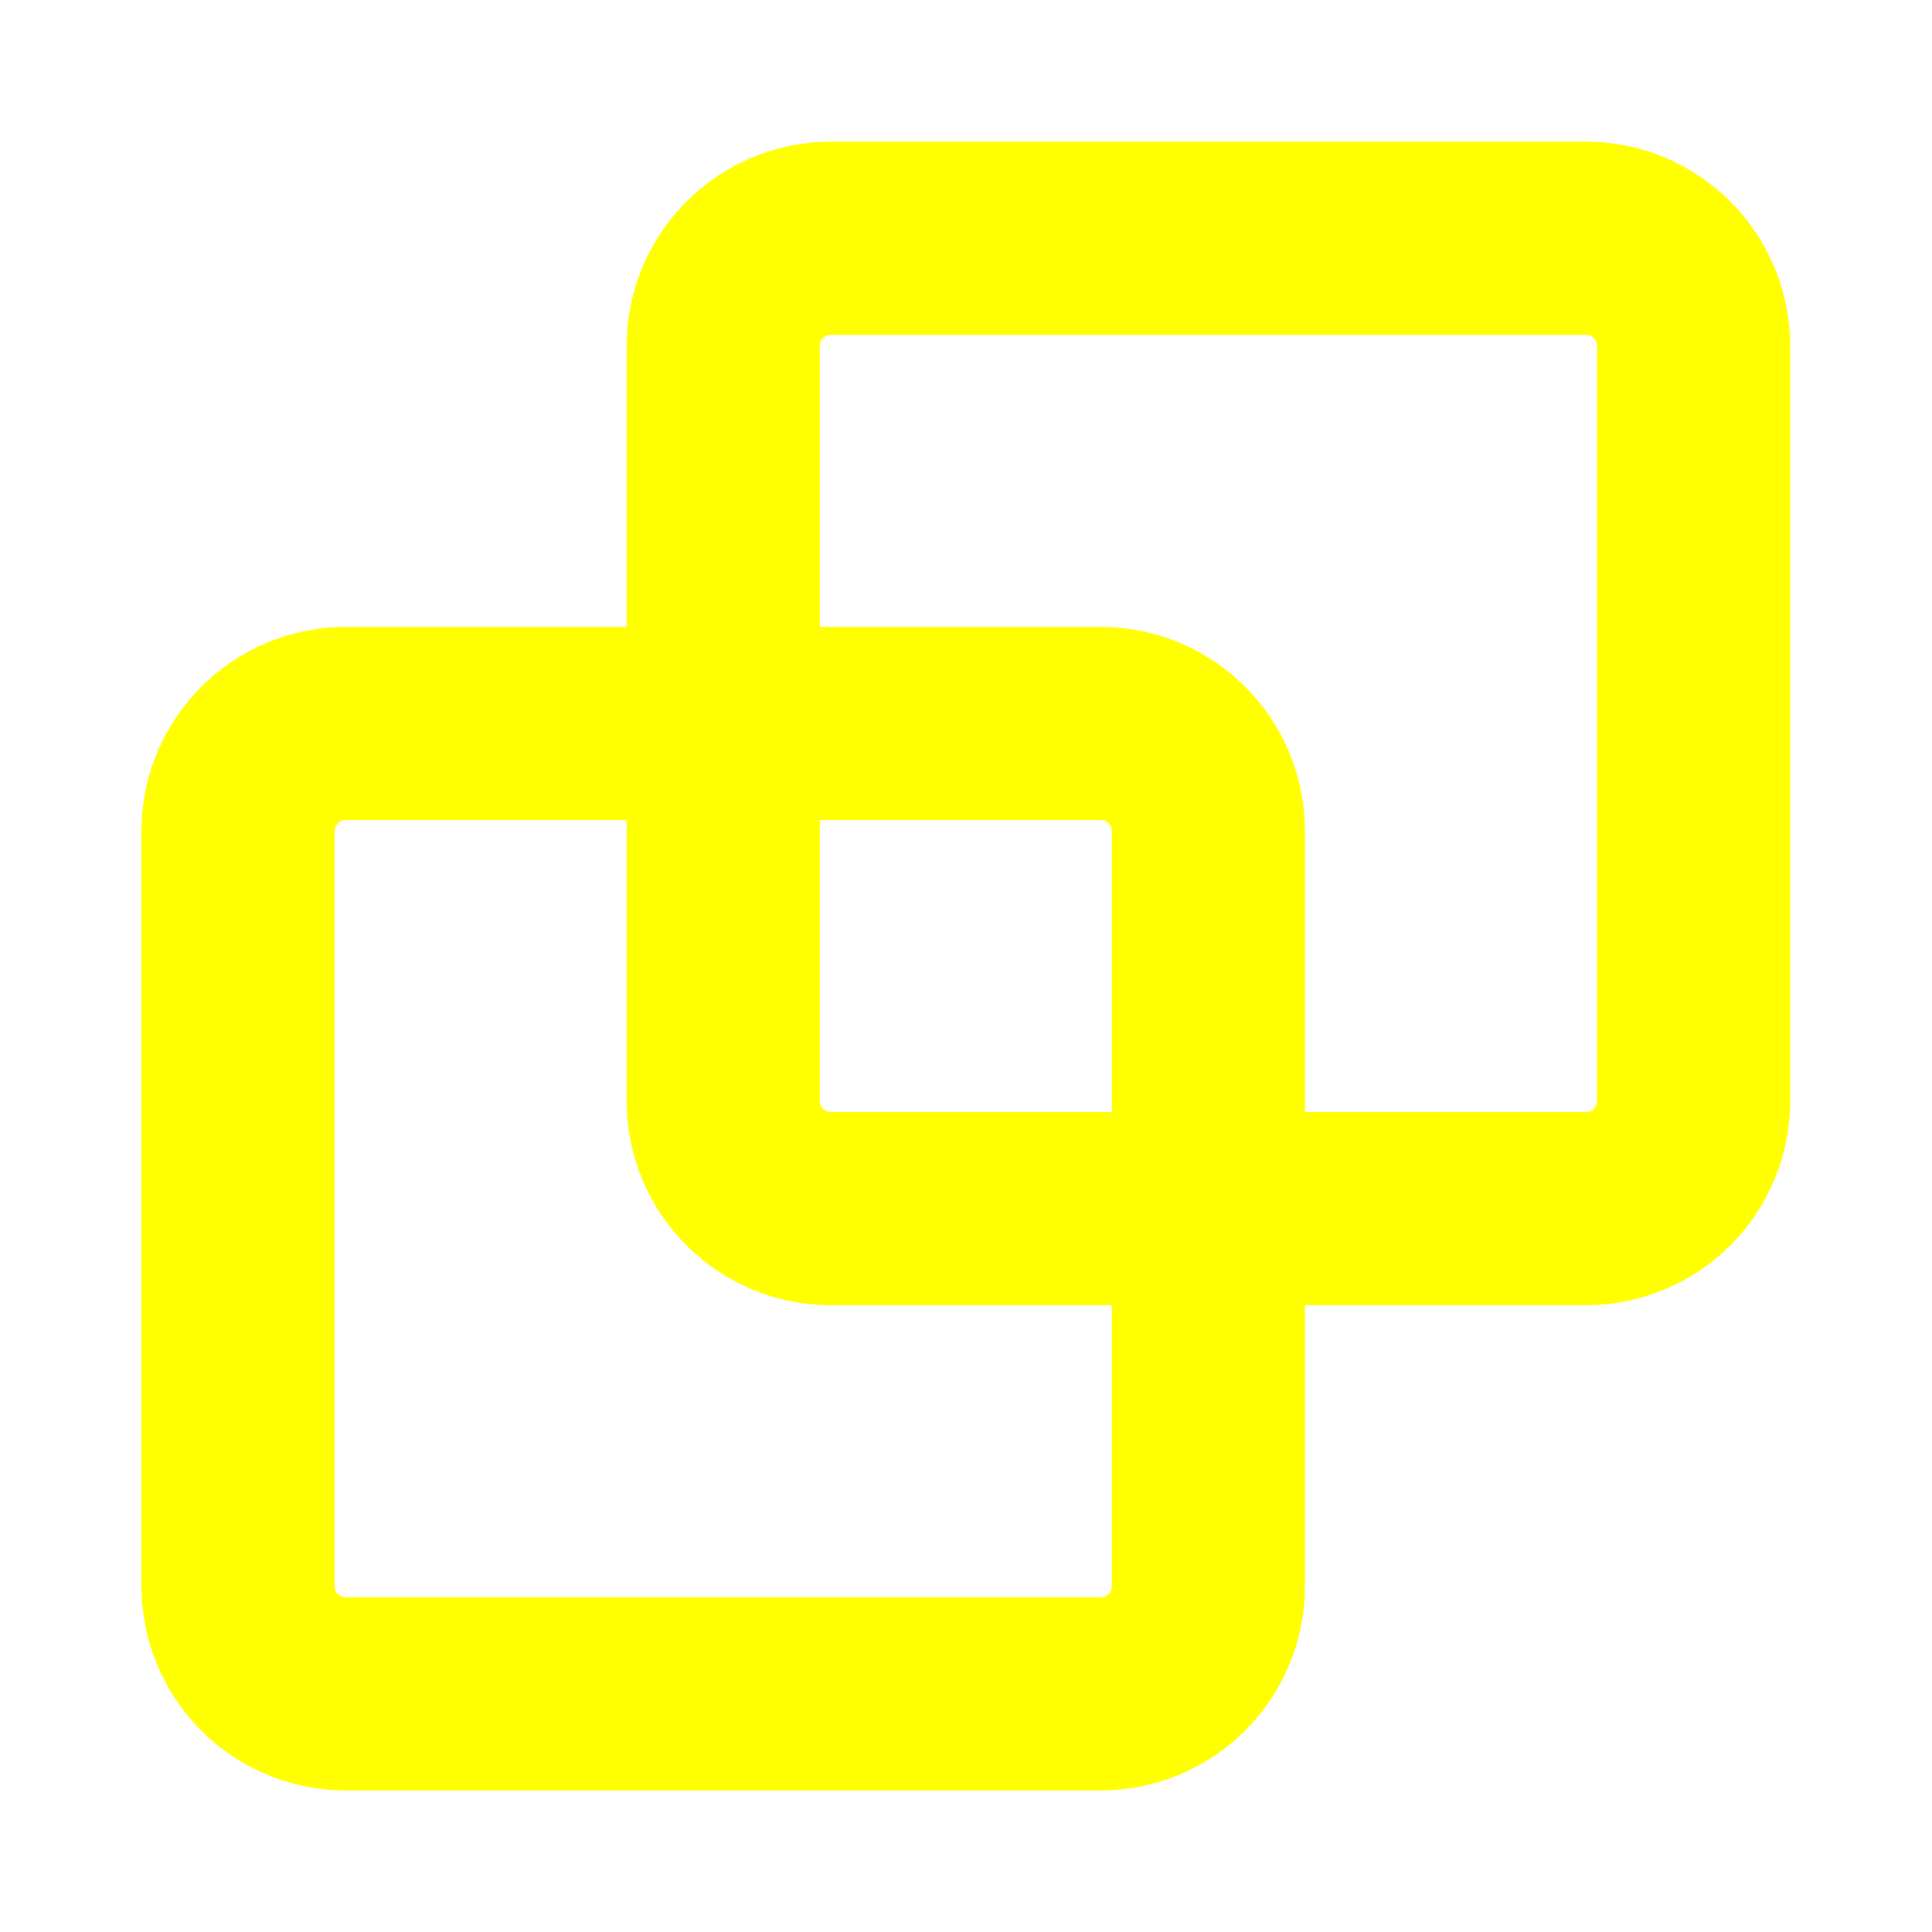
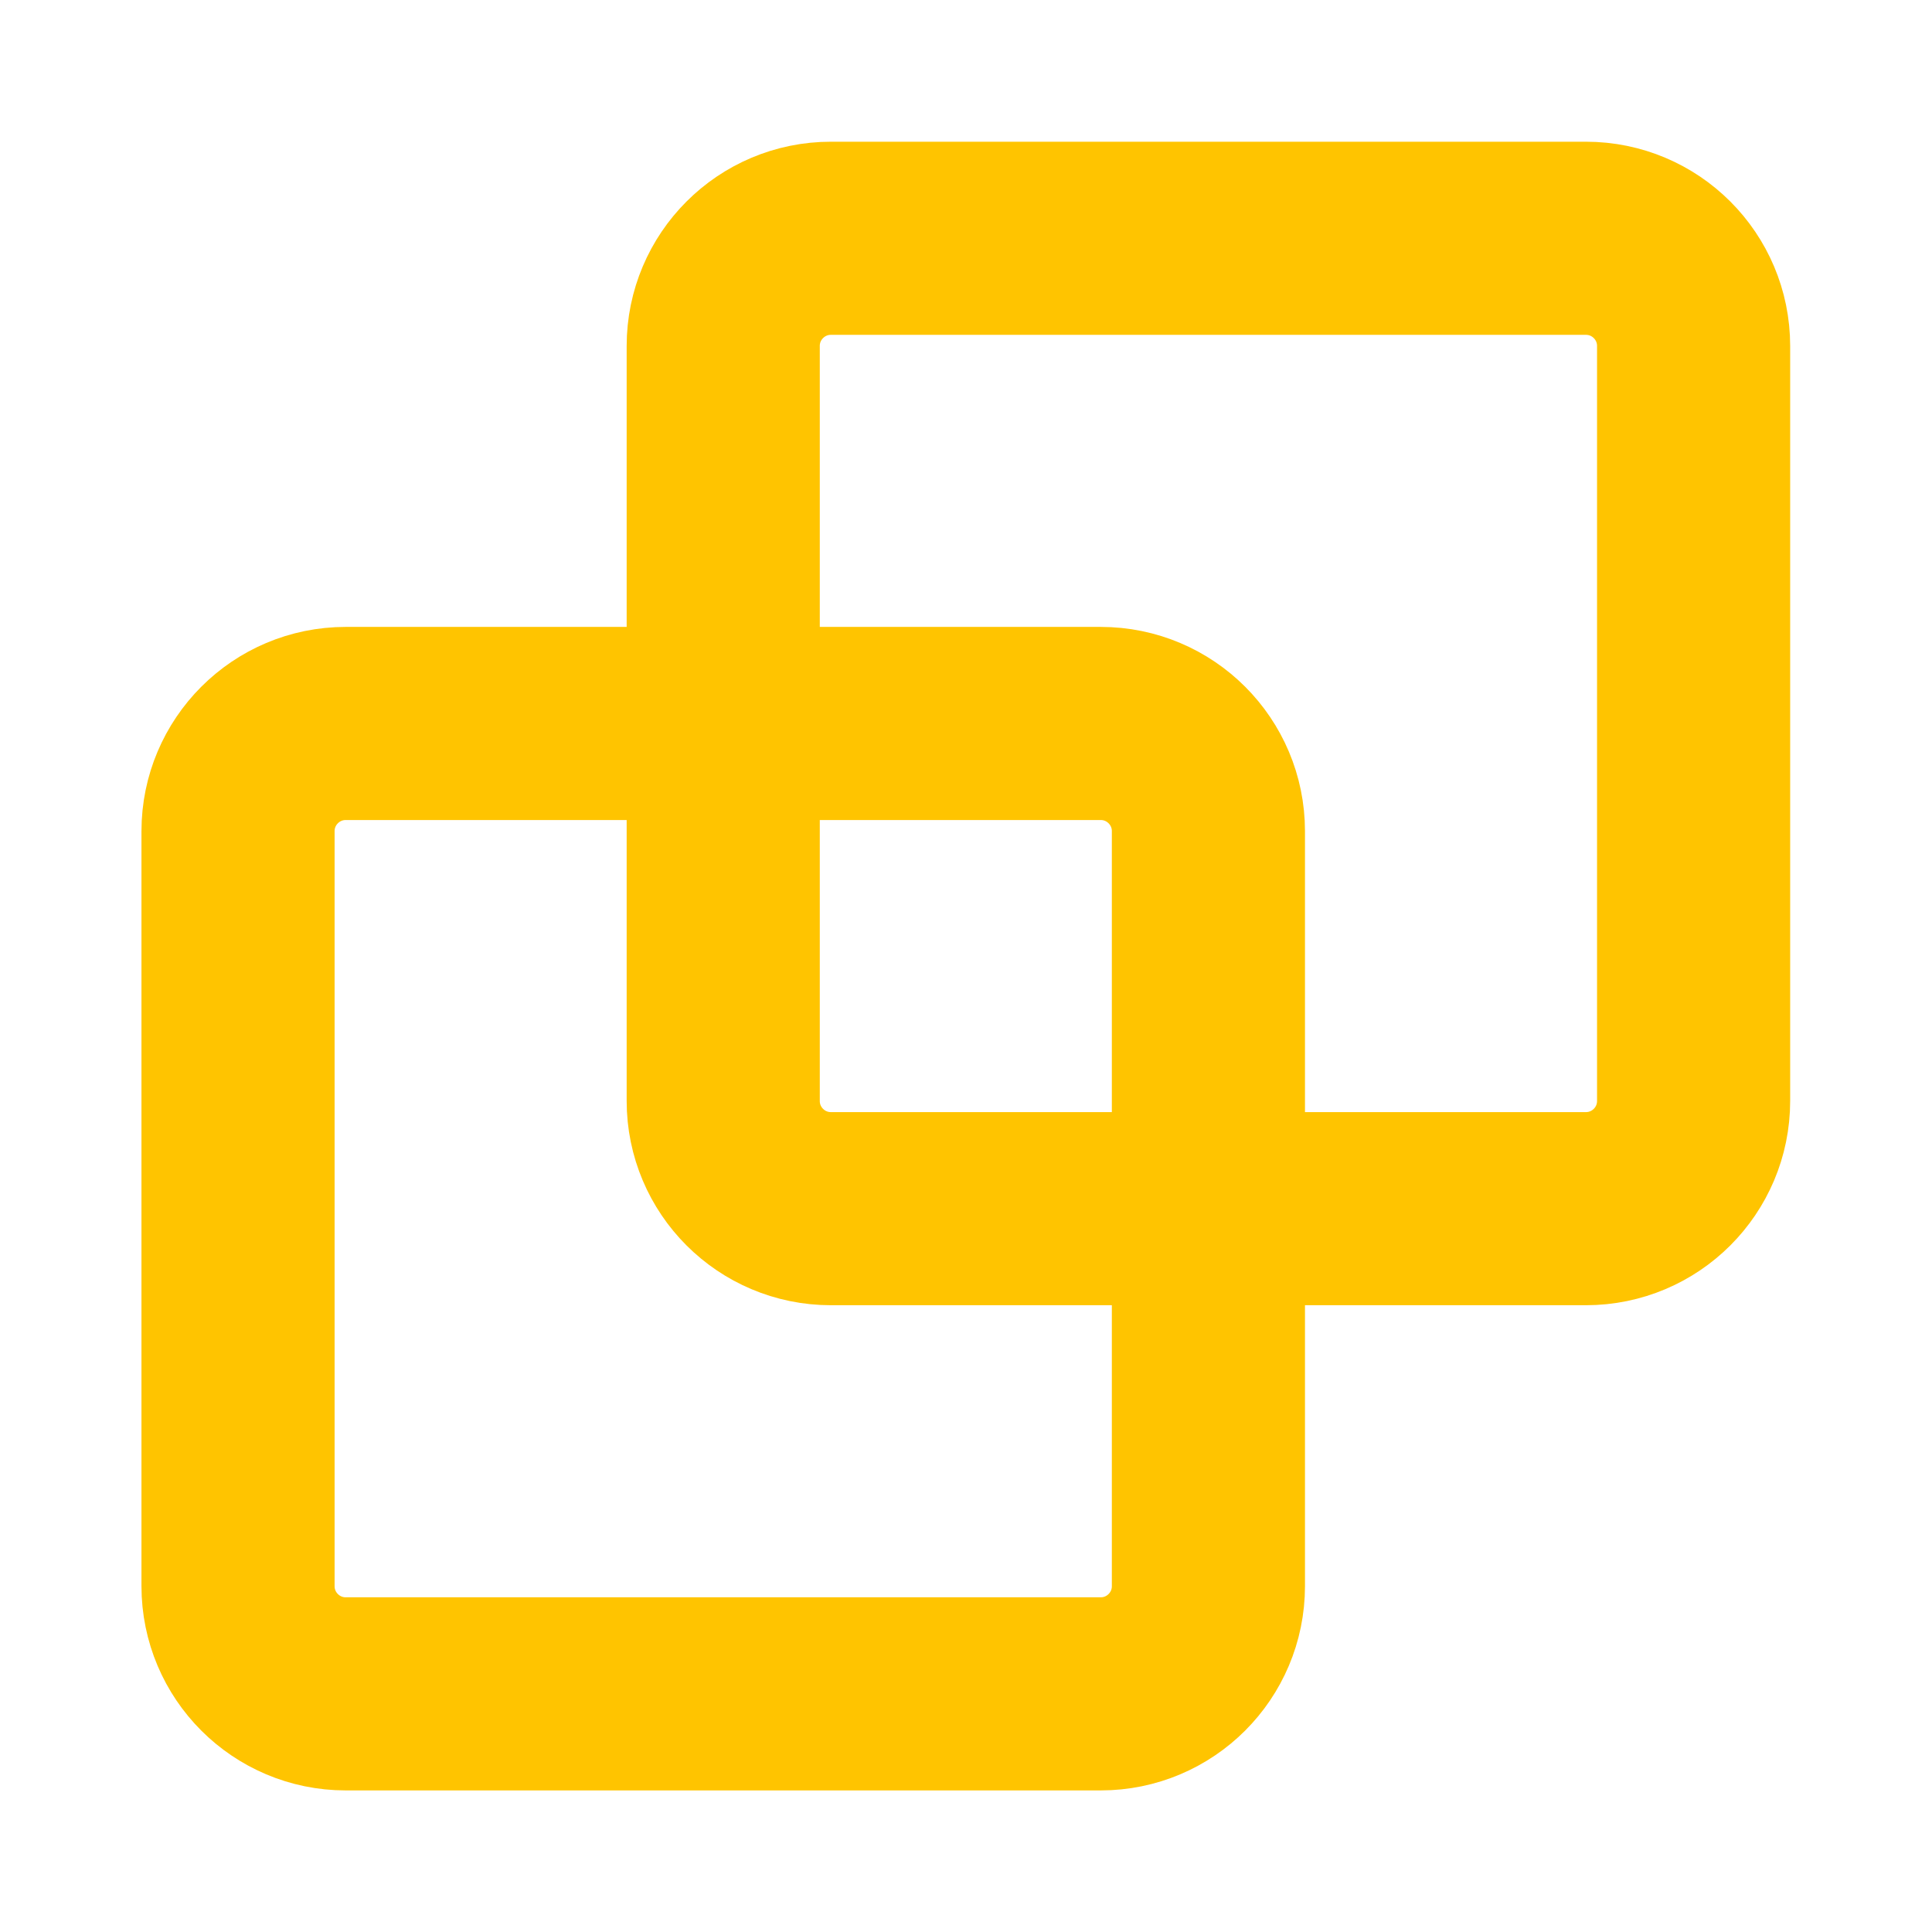
<svg xmlns="http://www.w3.org/2000/svg" width="20" height="20" viewBox="0 0 5.292 5.292" version="1.1" id="svg8">
  <defs id="defs2" />
  <g id="layer1" transform="translate(0,-291.7083)">
    <g id="g847" transform="matrix(0.05207439,0,0,0.05207453,-0.9012516,282.412)">
      <g id="g851">
        <g id="g1059" transform="matrix(1.998622,0,0,1.998619,17.32448,-313.5231)">
          <path style="opacity:1;fill:none;fill-opacity:0.494;stroke:#ffffff00;stroke-width:0.07;stroke-linecap:round;stroke-linejoin:round;stroke-miterlimit:4;stroke-dasharray:none;stroke-dashoffset:0;stroke-opacity:1;paint-order:stroke fill markers" d="M 25.4,271.6 -8.0000008e-7,246.2 H 50.8 Z" id="path883" />
          <path id="path880" d="m 25.4,271.6 25.4,25.4 H 0 Z" style="opacity:1;fill:none;fill-opacity:0.494;stroke:#ffffff00;stroke-width:0.07;stroke-linecap:round;stroke-linejoin:round;stroke-miterlimit:4;stroke-dasharray:none;stroke-dashoffset:0;stroke-opacity:1;paint-order:stroke fill markers" />
          <rect ry="5.053" y="253.849" x="7.649" height="35.529" width="35.529" id="rect870" style="opacity:1;fill:none;fill-opacity:0.494;stroke:#ffffff00;stroke-width:0.062;stroke-linecap:round;stroke-linejoin:round;stroke-miterlimit:4;stroke-dasharray:none;stroke-dashoffset:0;stroke-opacity:1;paint-order:stroke fill markers" />
          <circle r="25.397" cy="271.6" cx="25.4" id="path872" style="opacity:1;fill:none;fill-opacity:0.494;stroke:#ffffff00;stroke-width:0.076;stroke-linecap:round;stroke-linejoin:round;stroke-miterlimit:4;stroke-dasharray:none;stroke-dashoffset:0;stroke-opacity:1;paint-order:stroke fill markers" />
          <circle transform="rotate(-45)" cx="-174.09" cy="210.011" r="12.656" id="path876" style="opacity:1;fill:none;fill-opacity:0.494;stroke:#ffffff00;stroke-width:0.074;stroke-linecap:round;stroke-linejoin:round;stroke-miterlimit:4;stroke-dasharray:none;stroke-dashoffset:0;stroke-opacity:1;paint-order:stroke fill markers" />
          <path id="path904" d="m 25.4,271.6 -25.4,25.4 v -50.8 z" style="opacity:1;fill:none;fill-opacity:0.494;stroke:#ffffff00;stroke-width:0.07;stroke-linecap:round;stroke-linejoin:round;stroke-miterlimit:4;stroke-dasharray:none;stroke-dashoffset:0;stroke-opacity:1;paint-order:stroke fill markers" />
          <path style="opacity:1;fill:none;fill-opacity:0.494;stroke:#ffffff00;stroke-width:0.07;stroke-linecap:round;stroke-linejoin:round;stroke-miterlimit:4;stroke-dasharray:none;stroke-dashoffset:0;stroke-opacity:1;paint-order:stroke fill markers" d="m 25.4,271.6 25.4,-25.4 v 50.8 z" id="path906" />
          <rect ry="5.051" y="256.393" x="2.566" height="30.44" width="45.694" id="rect837" style="opacity:1;fill:none;fill-opacity:0.494;stroke:#ffffff00;stroke-width:0.066;stroke-linecap:round;stroke-linejoin:round;stroke-miterlimit:4;stroke-dasharray:none;stroke-dashoffset:0;stroke-opacity:1;paint-order:stroke fill markers" />
          <rect style="opacity:1;fill:none;fill-opacity:0.494;stroke:#ffffff00;stroke-width:0.066;stroke-linecap:round;stroke-linejoin:round;stroke-miterlimit:4;stroke-dasharray:none;stroke-dashoffset:0;stroke-opacity:1;paint-order:stroke fill markers" id="rect831" width="45.694" height="30.441" x="248.766" y="-40.633" ry="5.051" transform="rotate(90)" />
        </g>
      </g>
    </g>
    <path style="opacity:1;fill:#ffc107;fill-opacity:1;stroke:none;stroke-width:0.386;stroke-miterlimit:4;stroke-dasharray:none;stroke-opacity:1" d="m 50.206,401.677 c 110.217,0.713 55.109,0.356 0,0 z" id="rect997" />
-     <rect style="opacity:1;fill:none;fill-opacity:1;stroke:#ffff00;stroke-width:0.529;stroke-linecap:round;stroke-linejoin:round;stroke-miterlimit:4;stroke-dasharray:none;stroke-dashoffset:0;stroke-opacity:1;paint-order:stroke fill markers" id="rect829" width="2.658" height="2.658" x="0.652" y="293.69" ry="0.295" />
-     <rect ry="0.295" y="292.361" x="1.981" height="2.658" width="2.658" id="rect839" style="opacity:1;fill:none;fill-opacity:1;stroke:#ffff00;stroke-width:0.529;stroke-linecap:round;stroke-linejoin:round;stroke-miterlimit:4;stroke-dasharray:none;stroke-dashoffset:0;stroke-opacity:1;paint-order:stroke fill markers" />
+     <rect style="opacity:1;fill:none;fill-opacity:1;stroke:#ffc400;stroke-width:0.529;stroke-linecap:round;stroke-linejoin:round;stroke-miterlimit:4;stroke-dasharray:none;stroke-dashoffset:0;stroke-opacity:1;paint-order:stroke fill markers" id="rect829" width="2.658" height="2.658" x="0.652" y="293.69" ry="0.295" />
+     <rect ry="0.295" y="292.361" x="1.981" height="2.658" width="2.658" id="rect839" style="opacity:1;fill:none;fill-opacity:1;stroke:#ffc400;stroke-width:0.529;stroke-linecap:round;stroke-linejoin:round;stroke-miterlimit:4;stroke-dasharray:none;stroke-dashoffset:0;stroke-opacity:1;paint-order:stroke fill markers" />
  </g>
</svg>
